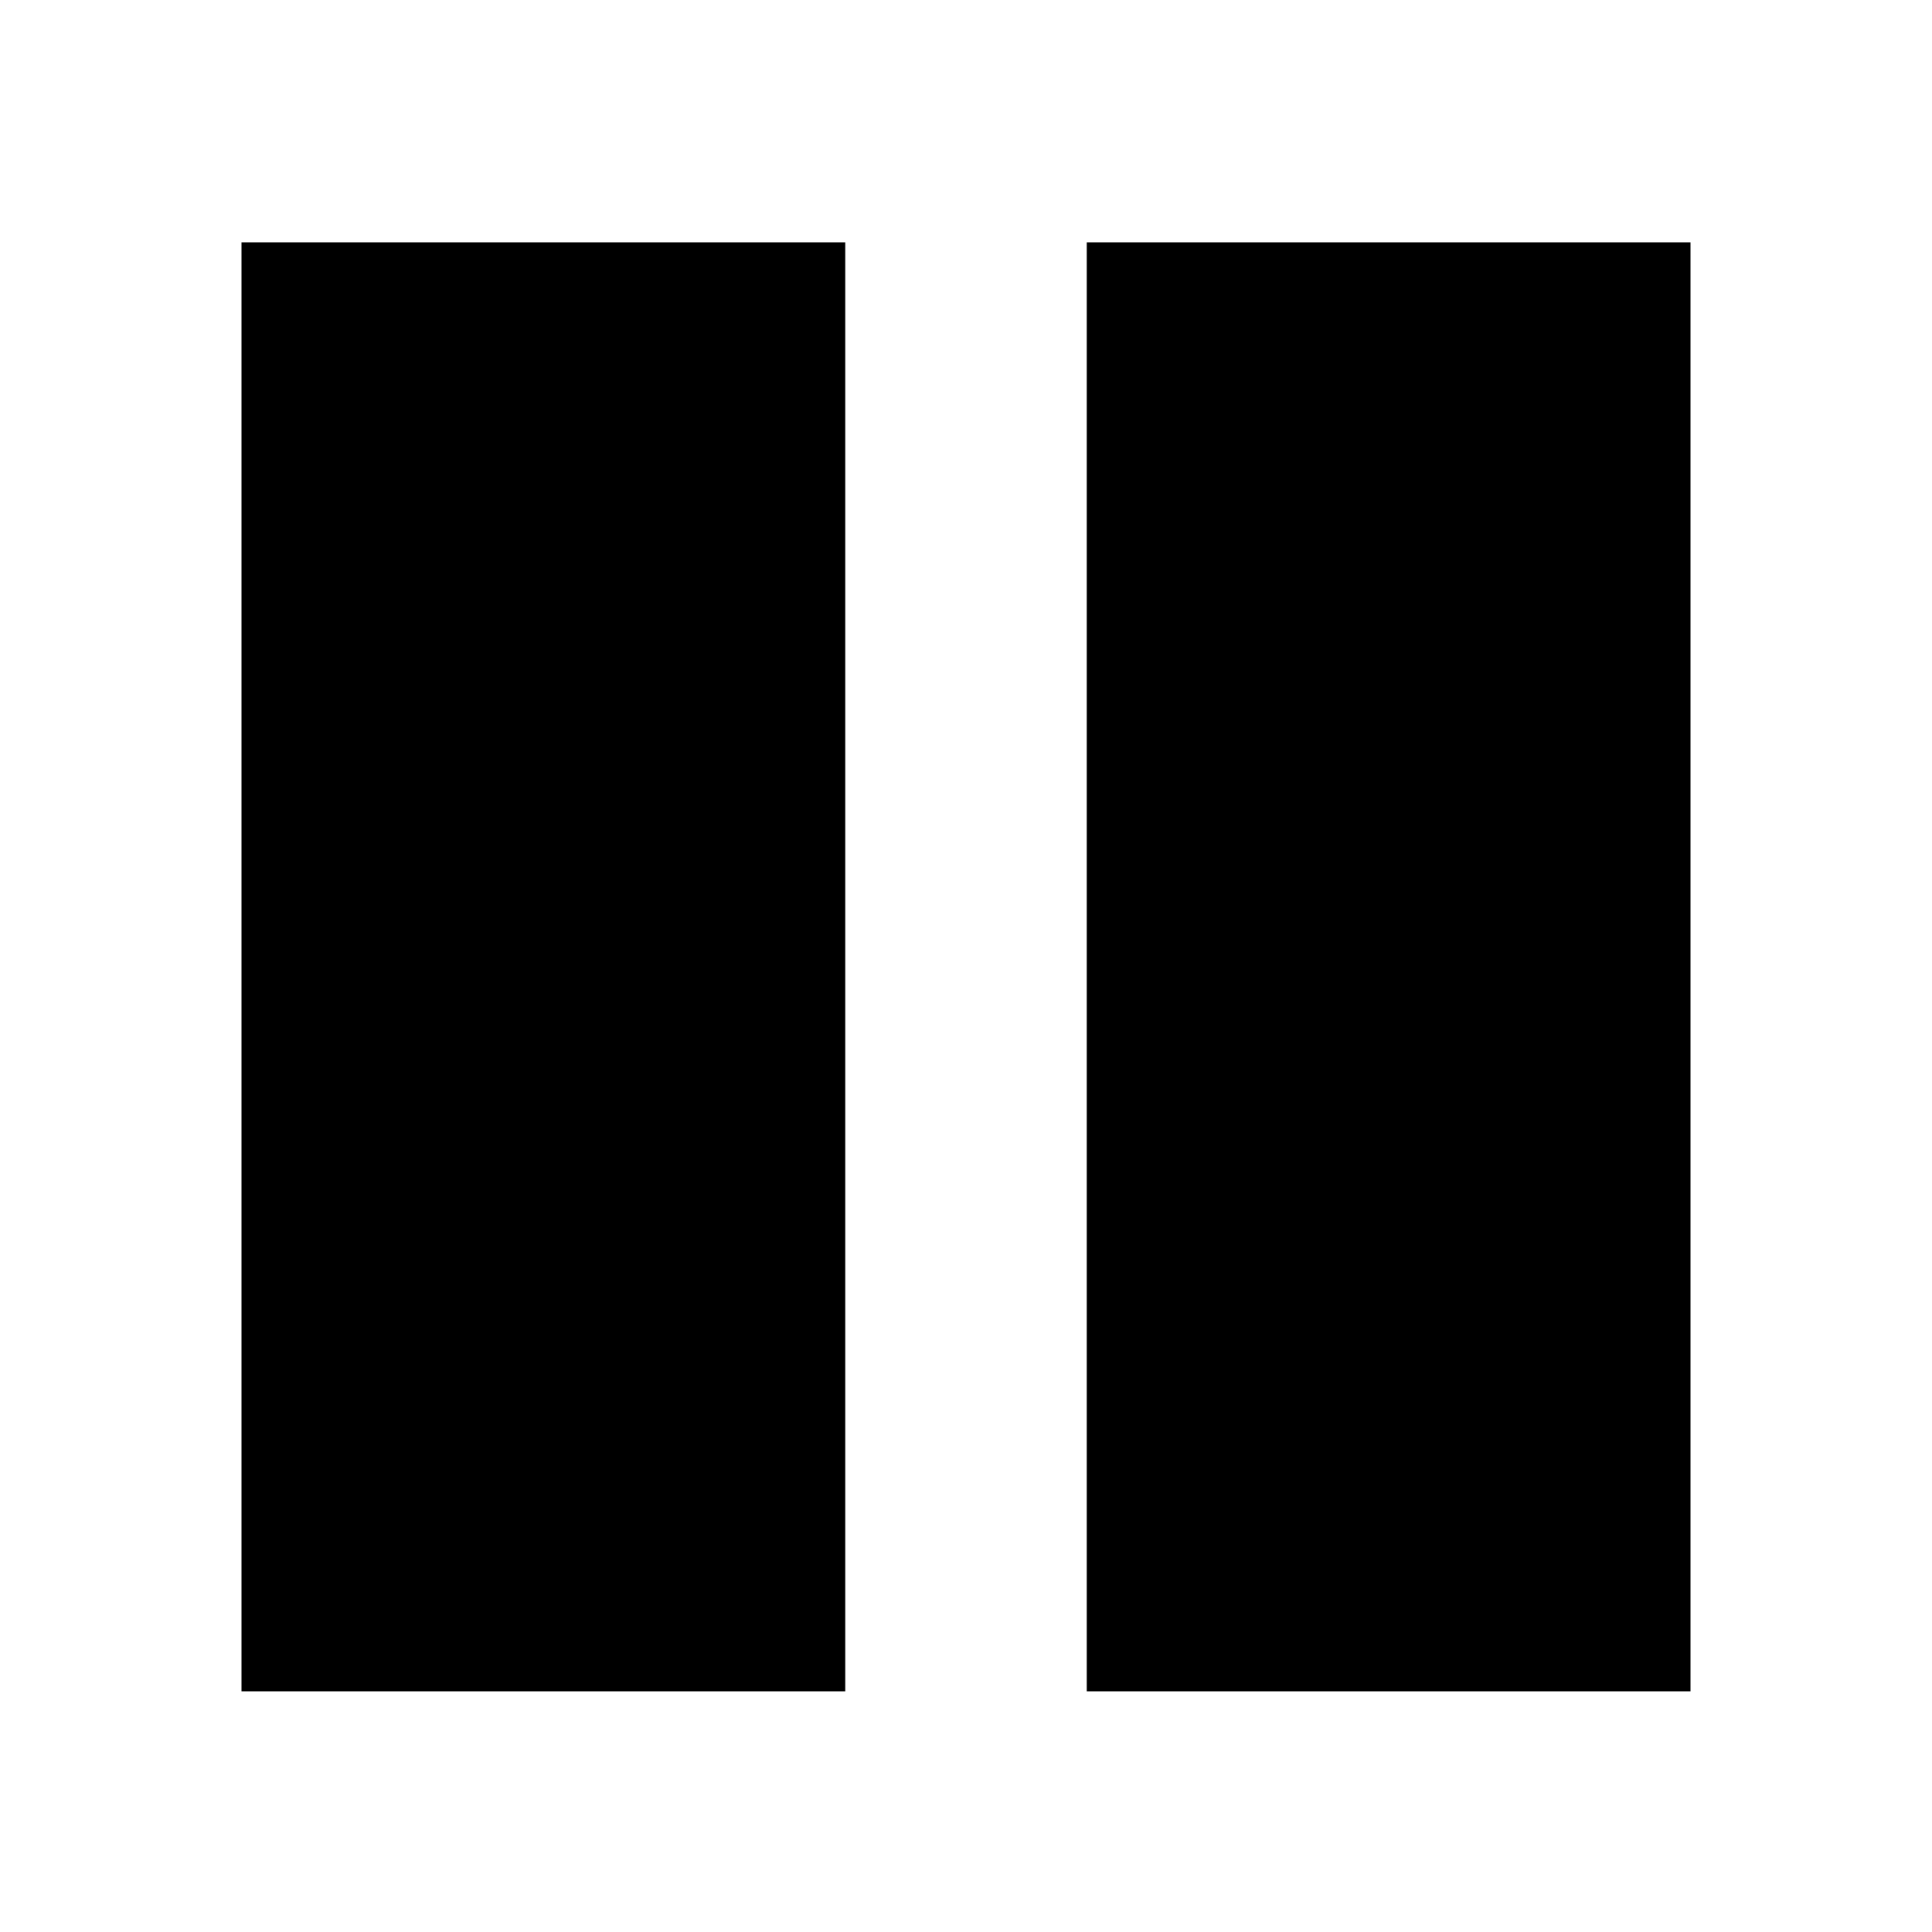
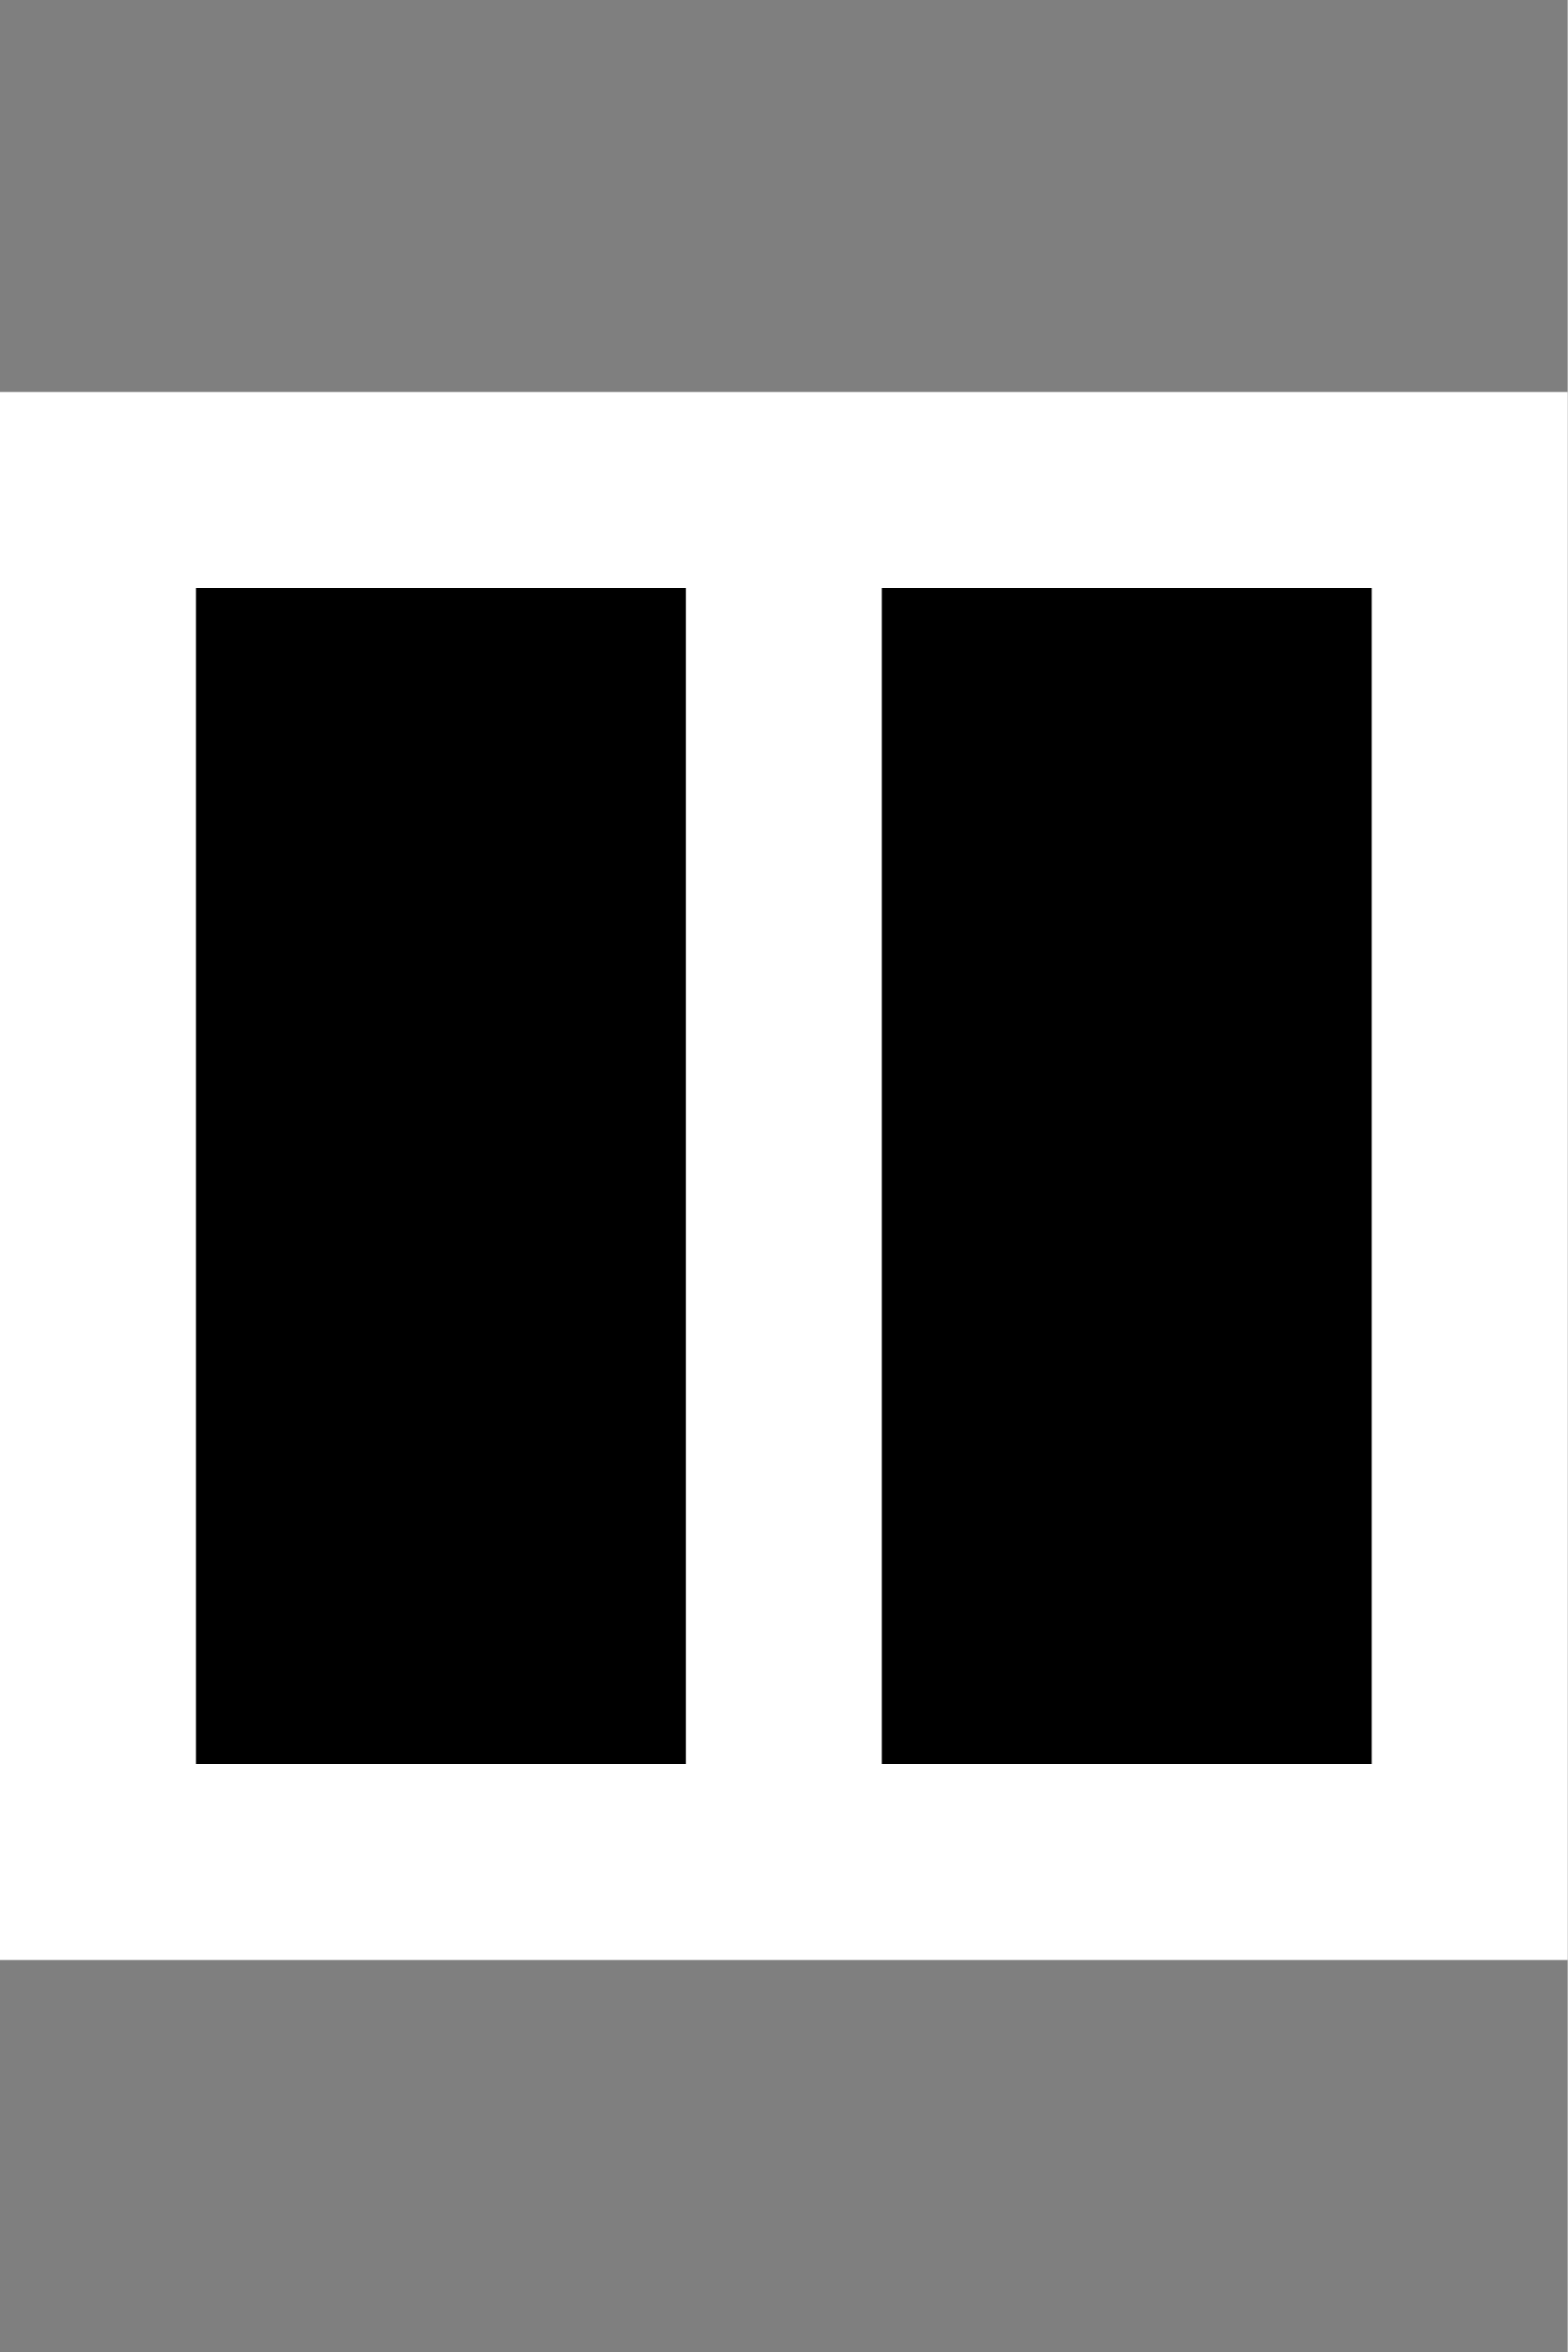
- <svg xmlns="http://www.w3.org/2000/svg" xmlns:ns1="https://boxy-svg.com" viewBox="0 0 64 64">
+ <svg xmlns="http://www.w3.org/2000/svg" xmlns:ns1="https://boxy-svg.com" viewBox="0 0 64 96">
  <defs>
    <ns1:grid x="0" y="0" width="300" height="300" />
  </defs>
-   <rect width="64" height="64" style="fill: rgb(255, 255, 255);">
+   <rect width="64" height="96" style="fill: rgba(0, 0, 0, 0.5);">
                </rect>
-   <rect width="20" height="48" style="" x="8" y="8.027">
+   <rect y="16" width="64" height="64" style="fill: rgb(255, 255, 255);">
                </rect>
-   <rect width="20" height="48" style="" x="36" y="8.027">
+   <rect width="20" height="48" style="" x="8" y="24">
+                 </rect>
+   <rect width="20" height="48" style="" x="36" y="24">
                </rect>
</svg>
